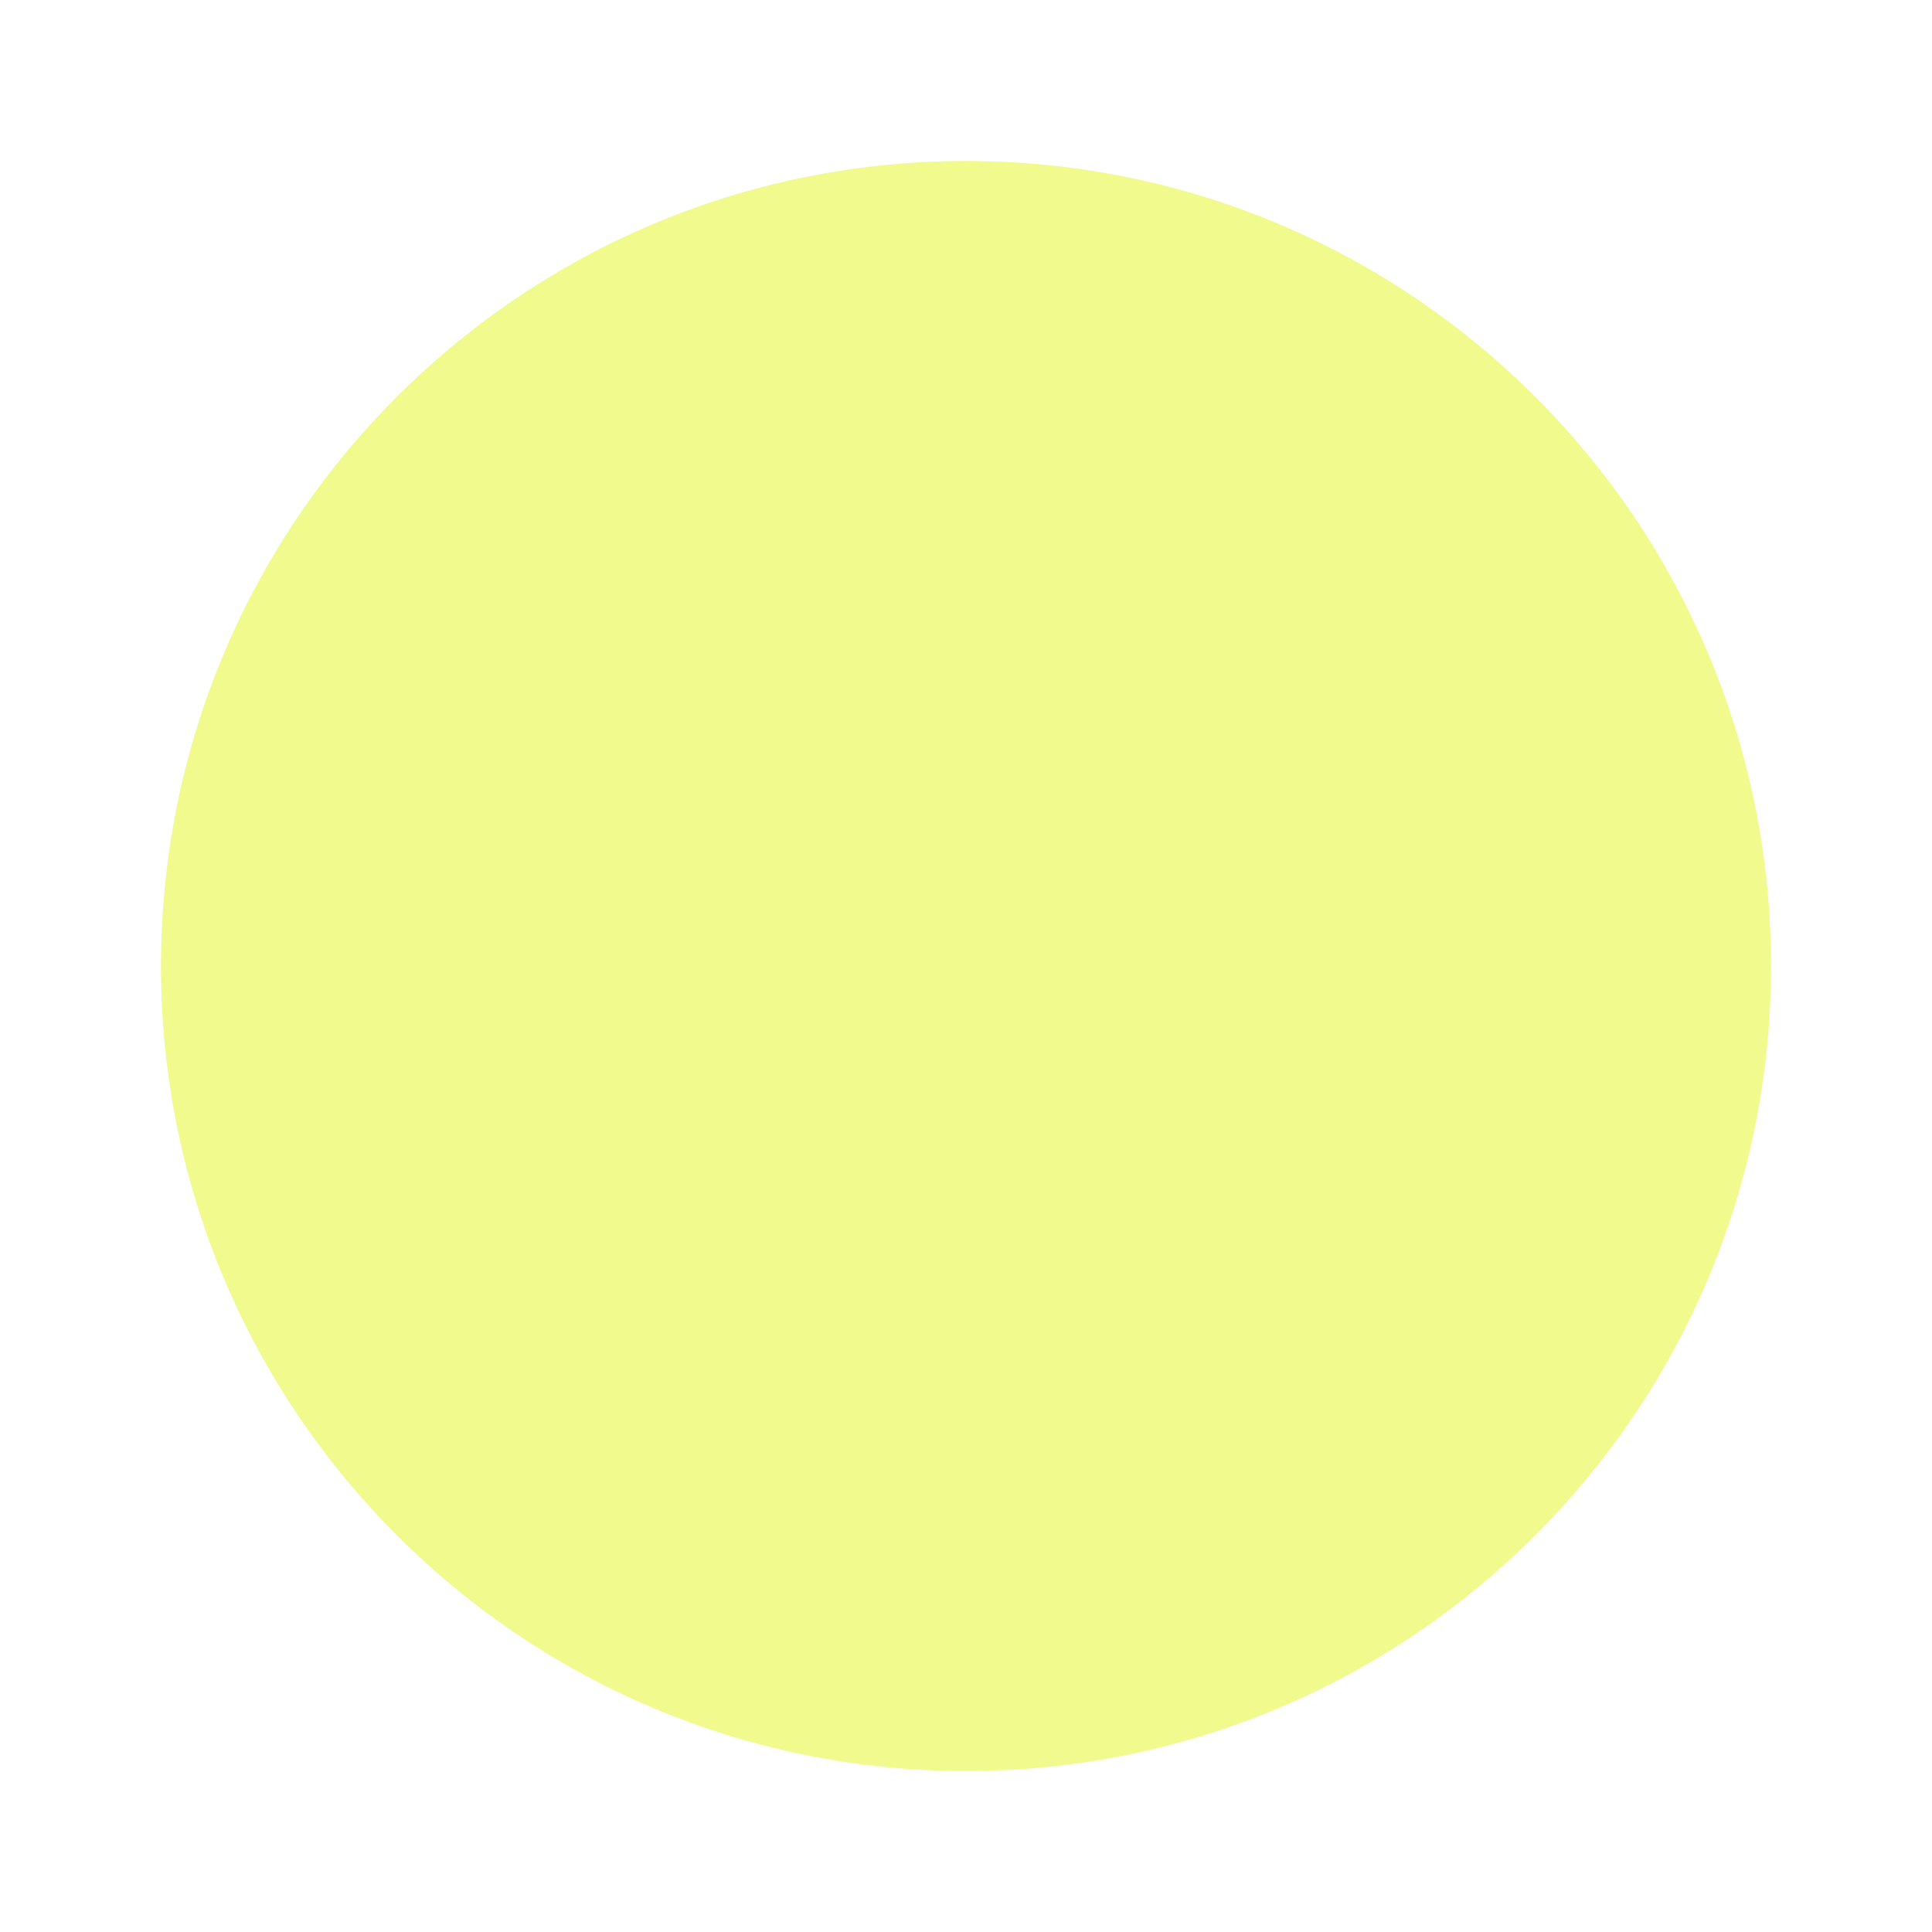
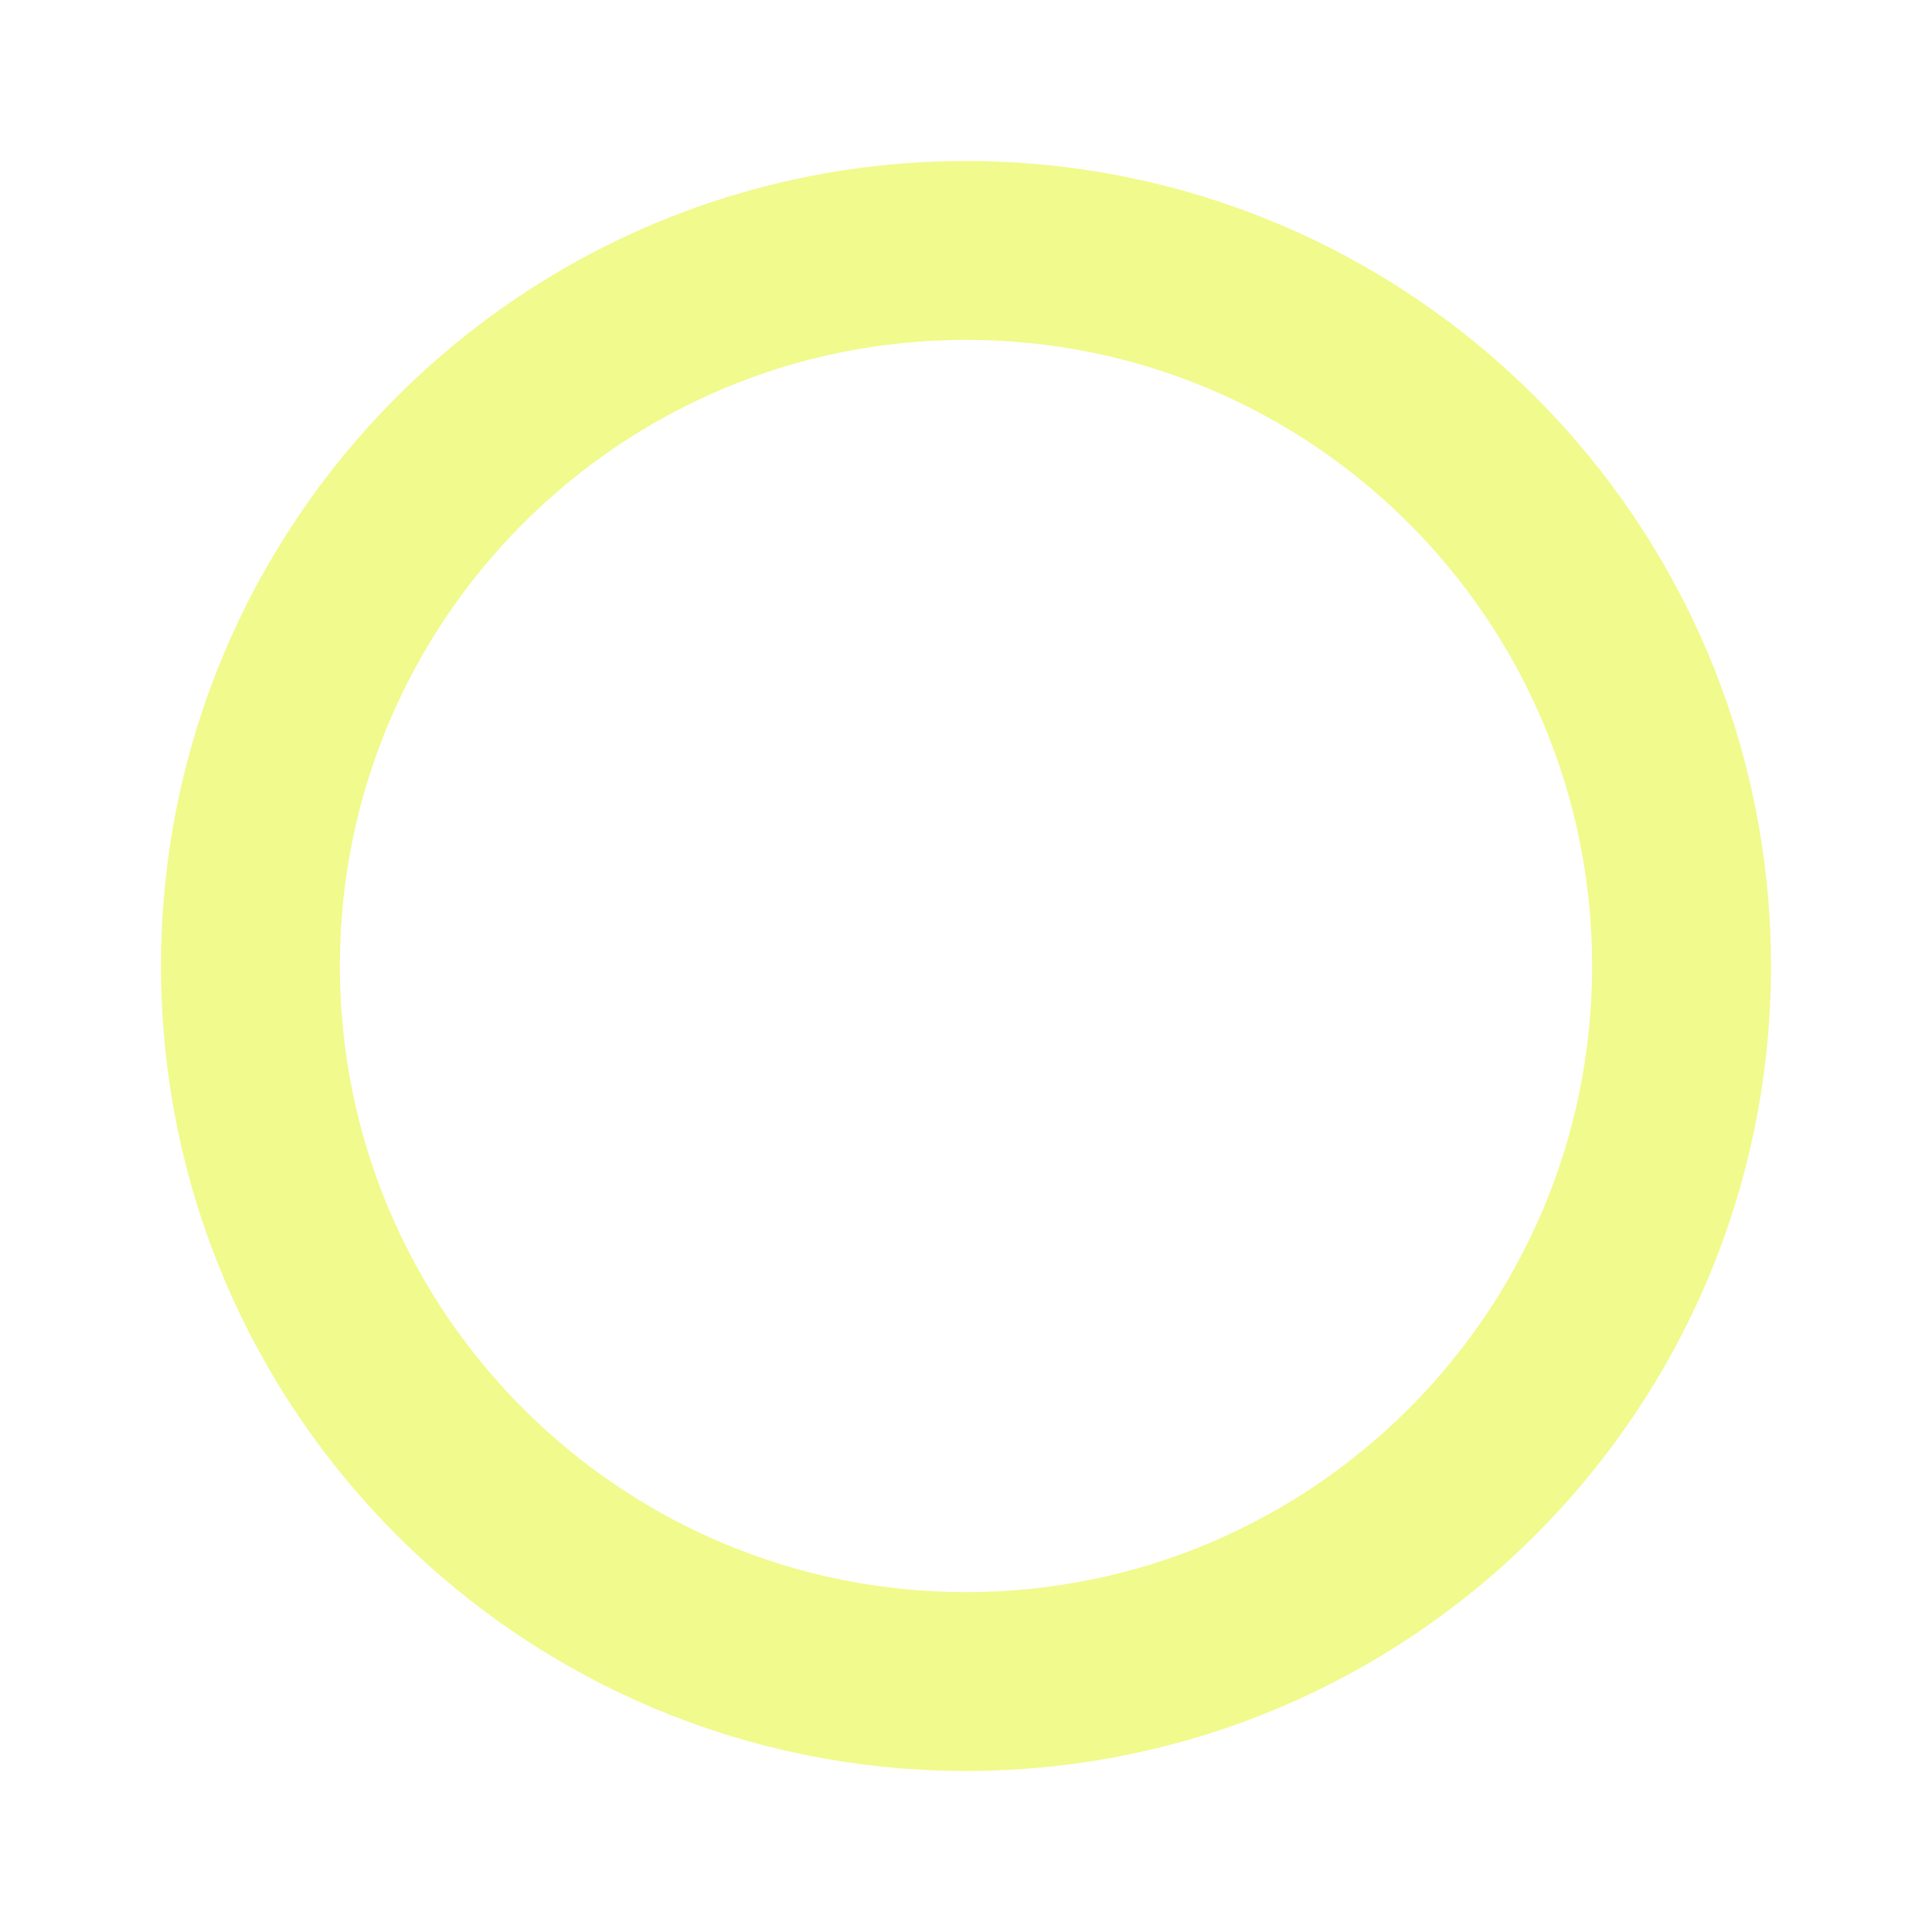
<svg xmlns="http://www.w3.org/2000/svg" width="240mm" height="240mm" viewBox="0 0 240 240" version="1.1" id="svg8">
  <defs id="defs2" />
  <g id="layer1" transform="translate(0,-57)">
-     <circle style="opacity:1;fill:#f1fa8c;fill-opacity:1;stroke:#baffff;stroke-width:0;stroke-miterlimit:4;stroke-dasharray:none;stroke-opacity:1" id="path815" cx="120" cy="177" r="100" />
+     <circle style="opacity:1;fill:none;fill-opacity:1;stroke:#f1fa8c;stroke-width:22.222;stroke-miterlimit:4;stroke-dasharray:none;stroke-opacity:1" id="path815" cx="120" cy="177" r="88.889" />
  </g>
</svg>
